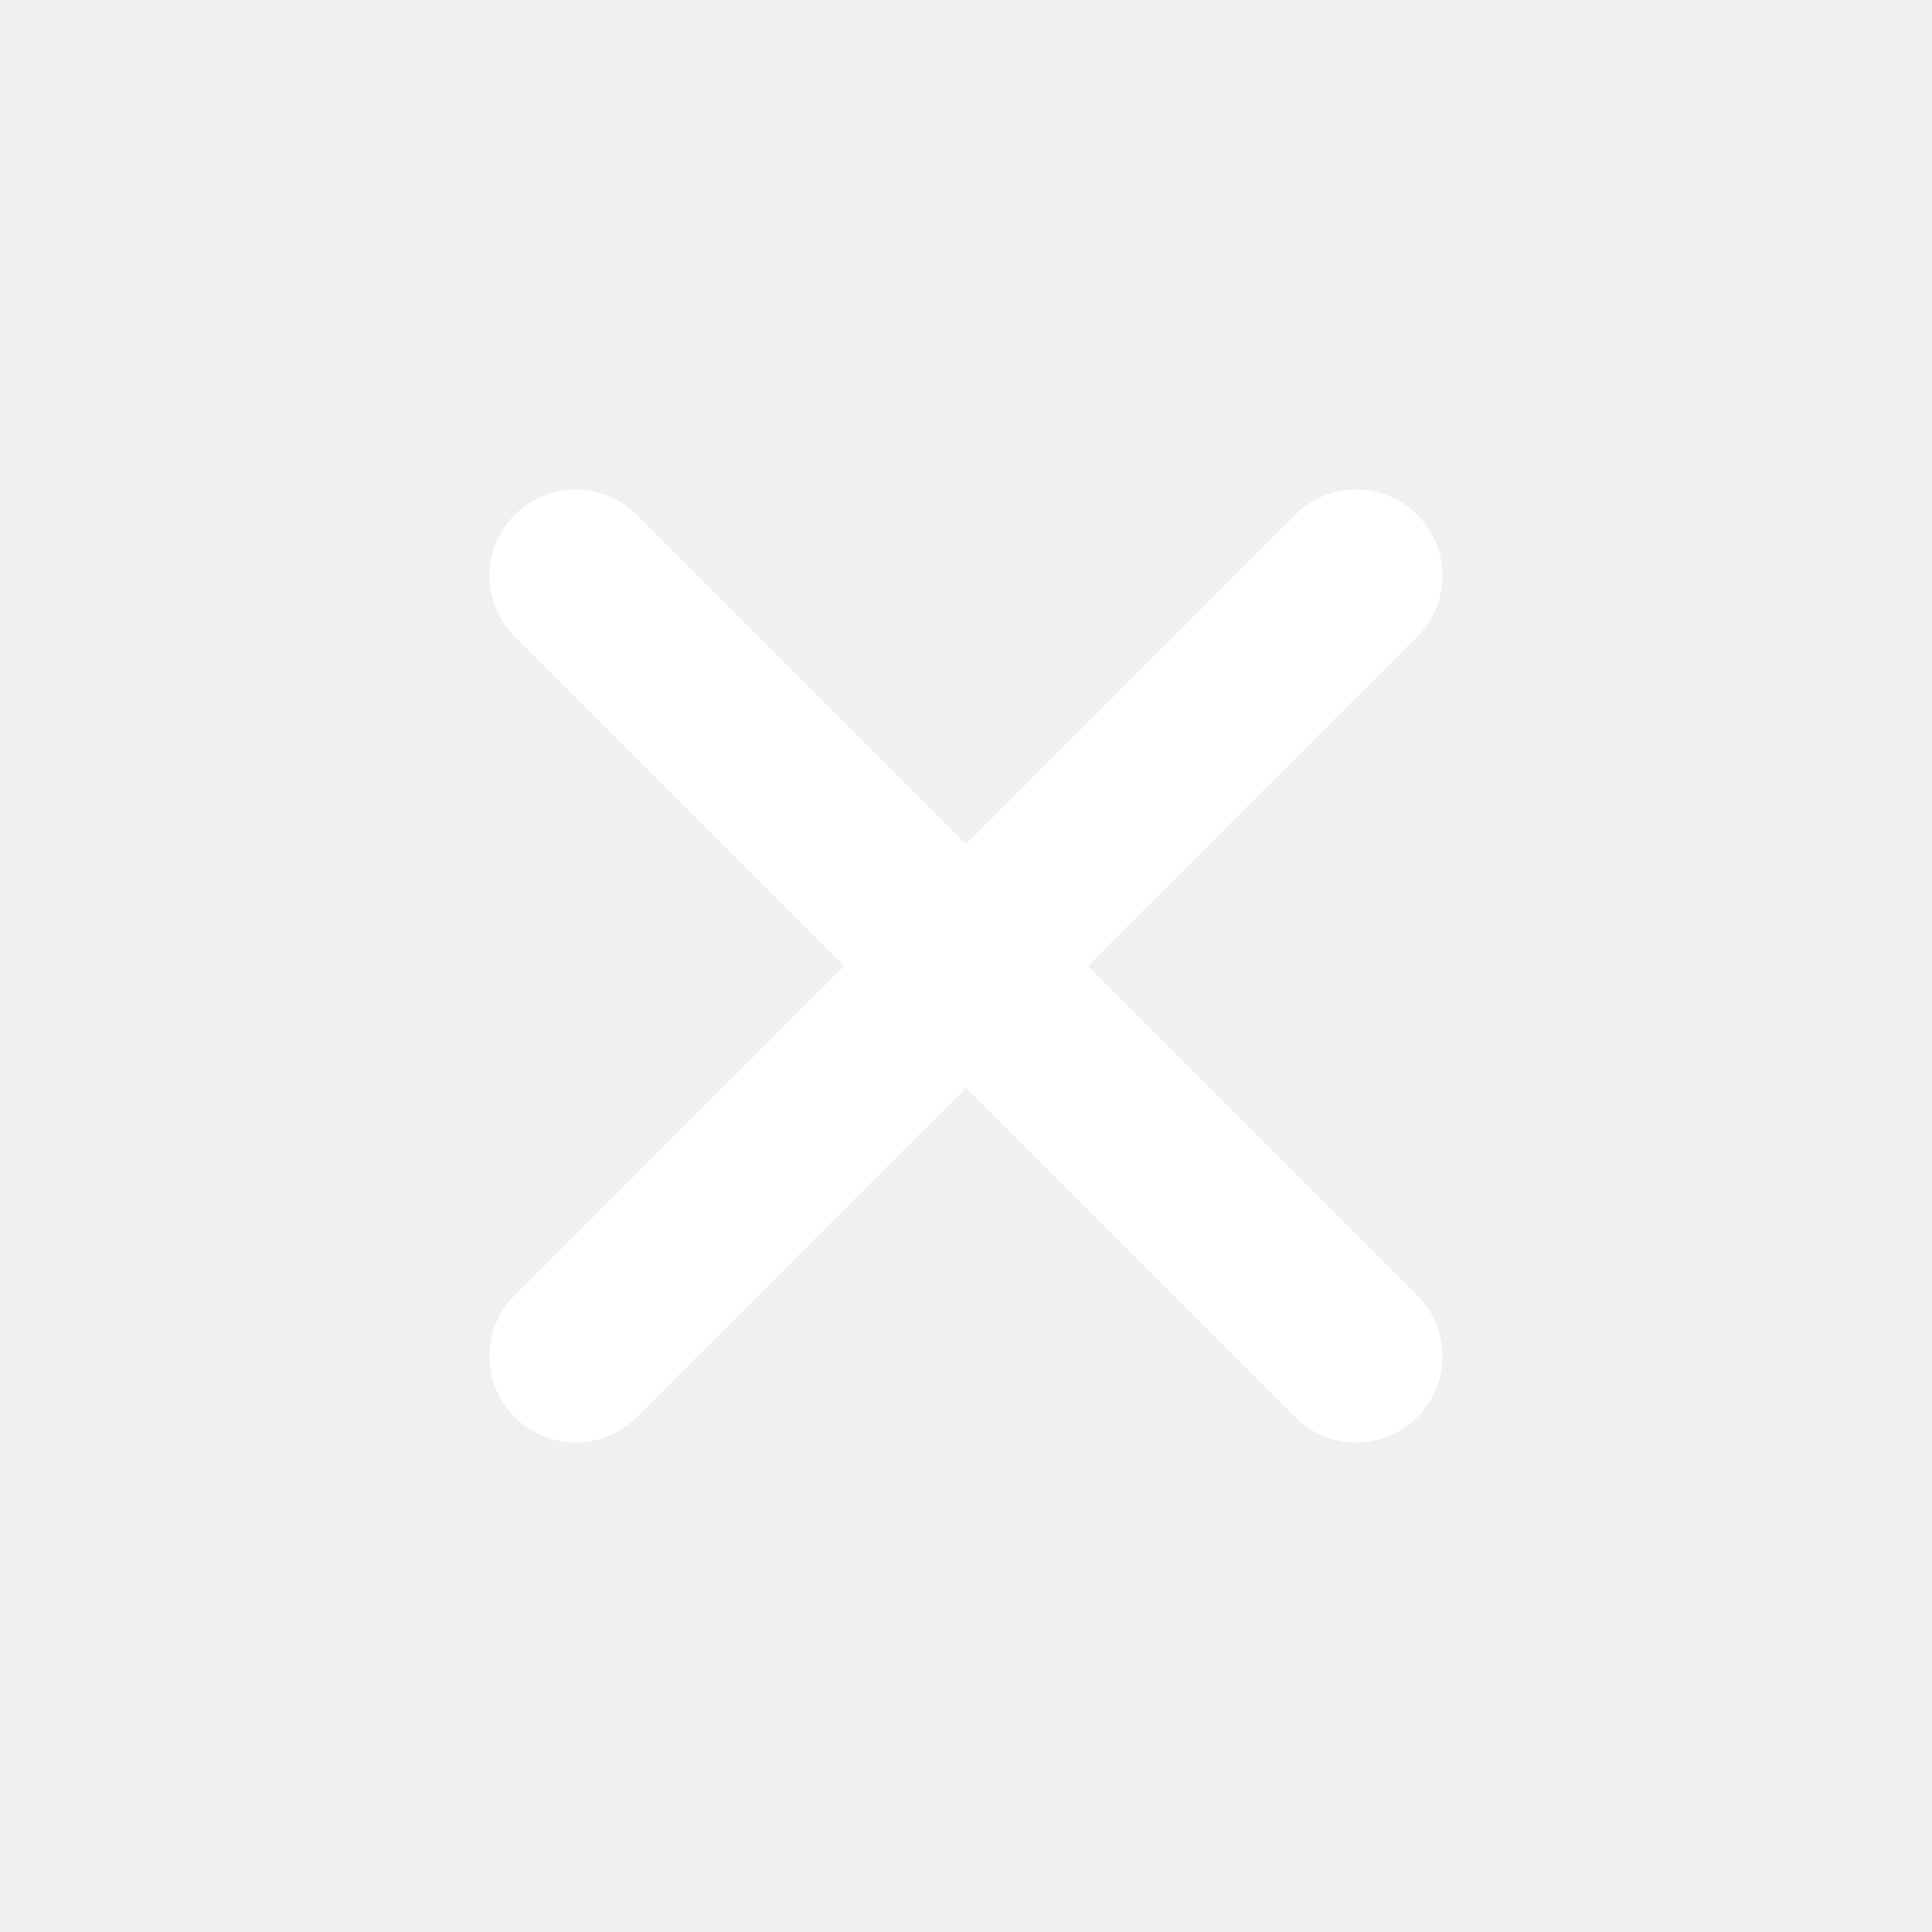
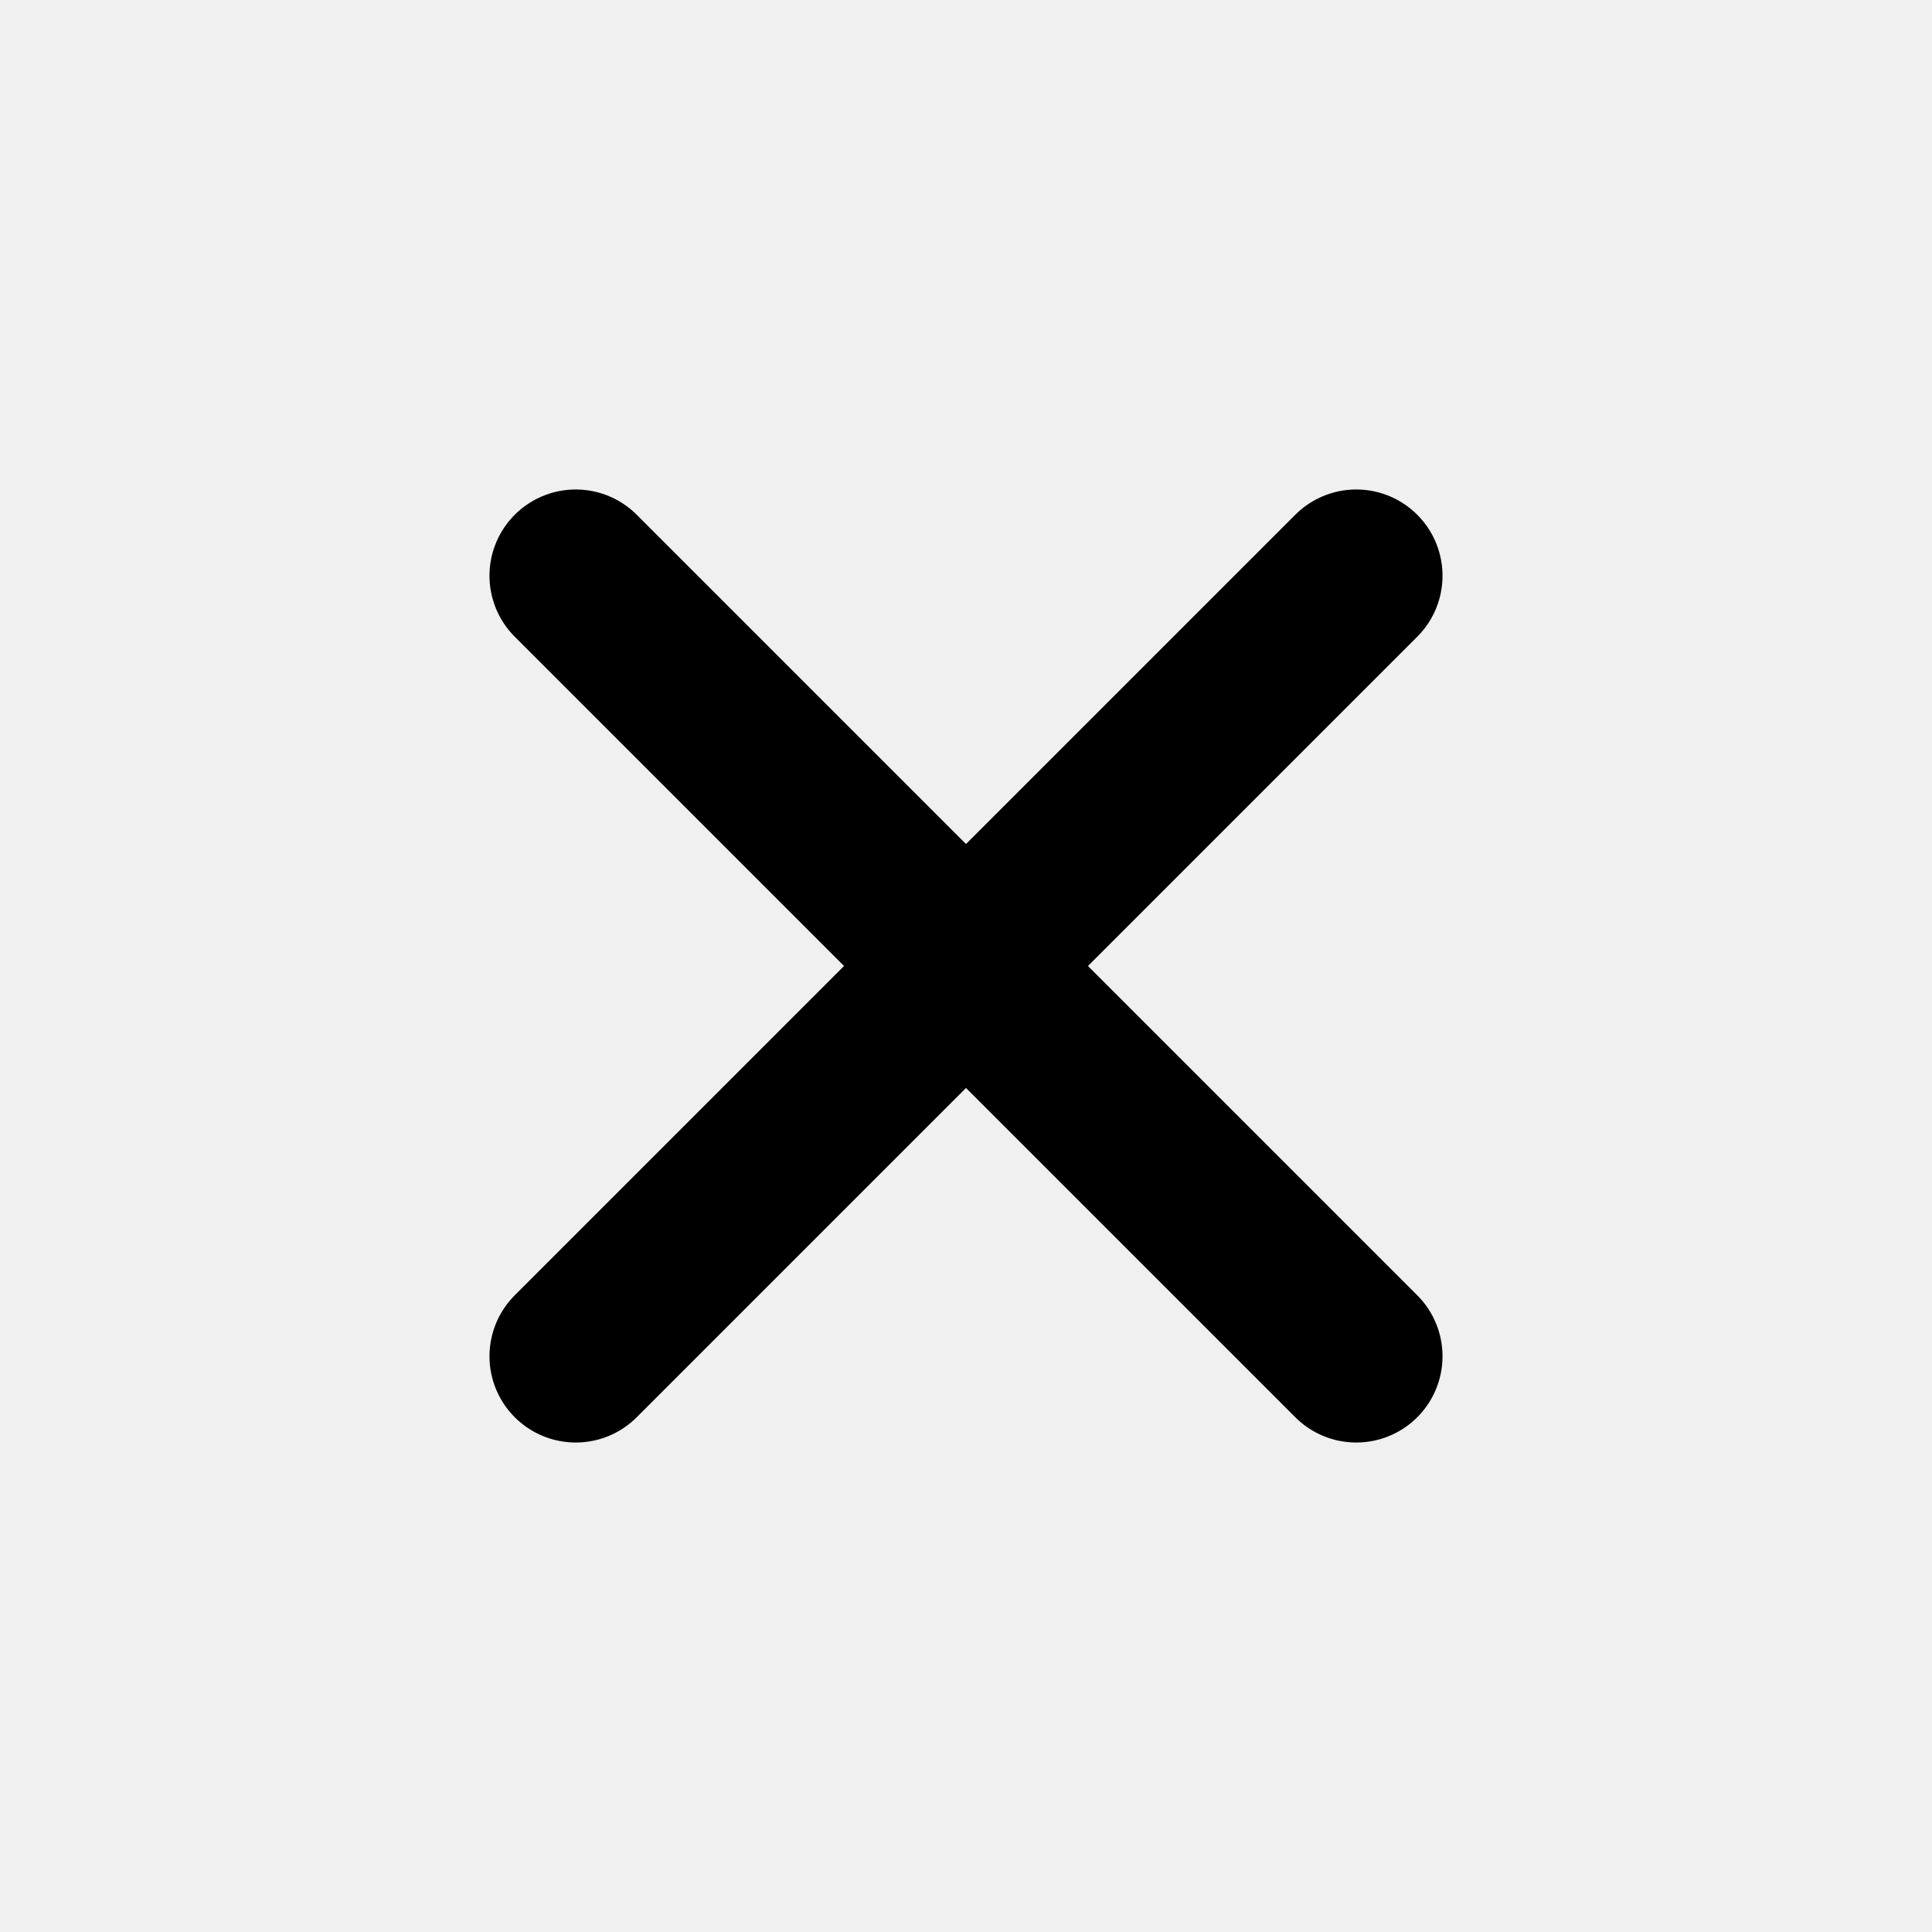
<svg xmlns="http://www.w3.org/2000/svg" width="14" height="14" viewBox="0 0 14 14" fill="none">
-   <path d="M9.828 4.172L4.172 9.828M9.828 9.828L4.172 4.172" stroke="white" stroke-width="1.25" stroke-linecap="round" />
+   <path d="M9.828 4.172L4.172 9.828M9.828 9.828L4.172 4.172" stroke="currentColor" stroke-width="1.25" stroke-linecap="round" />
</svg>
